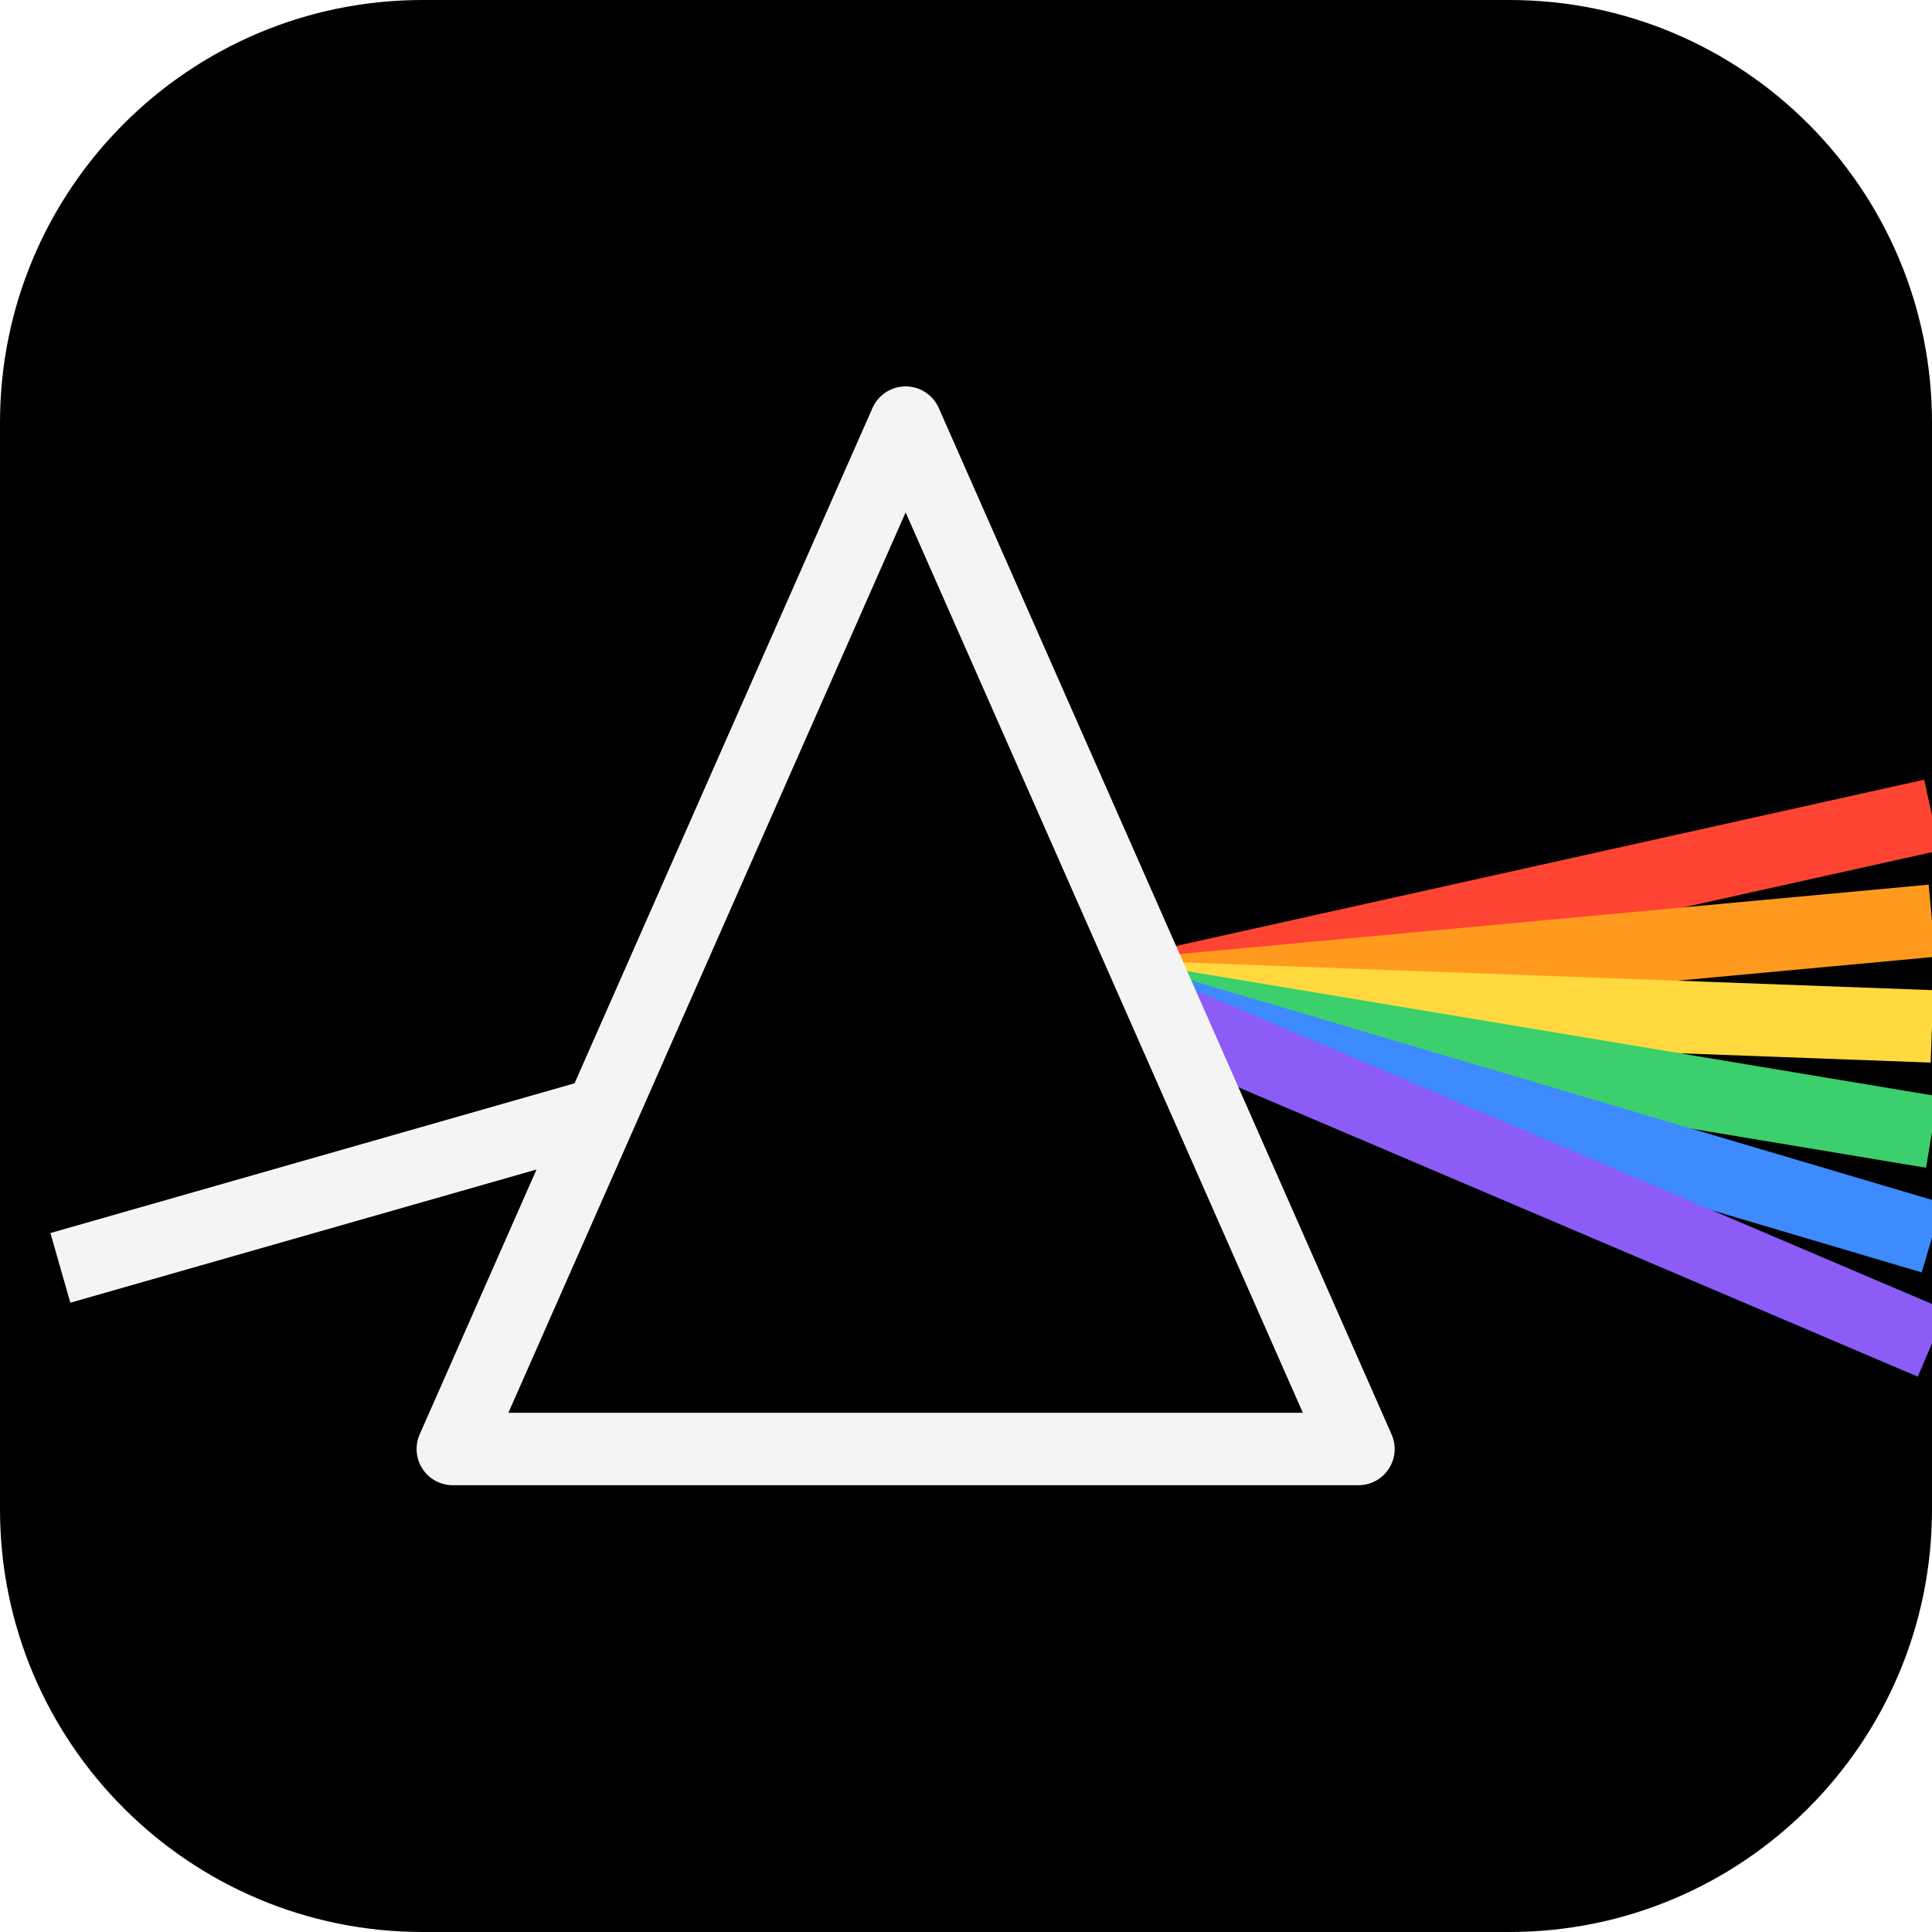
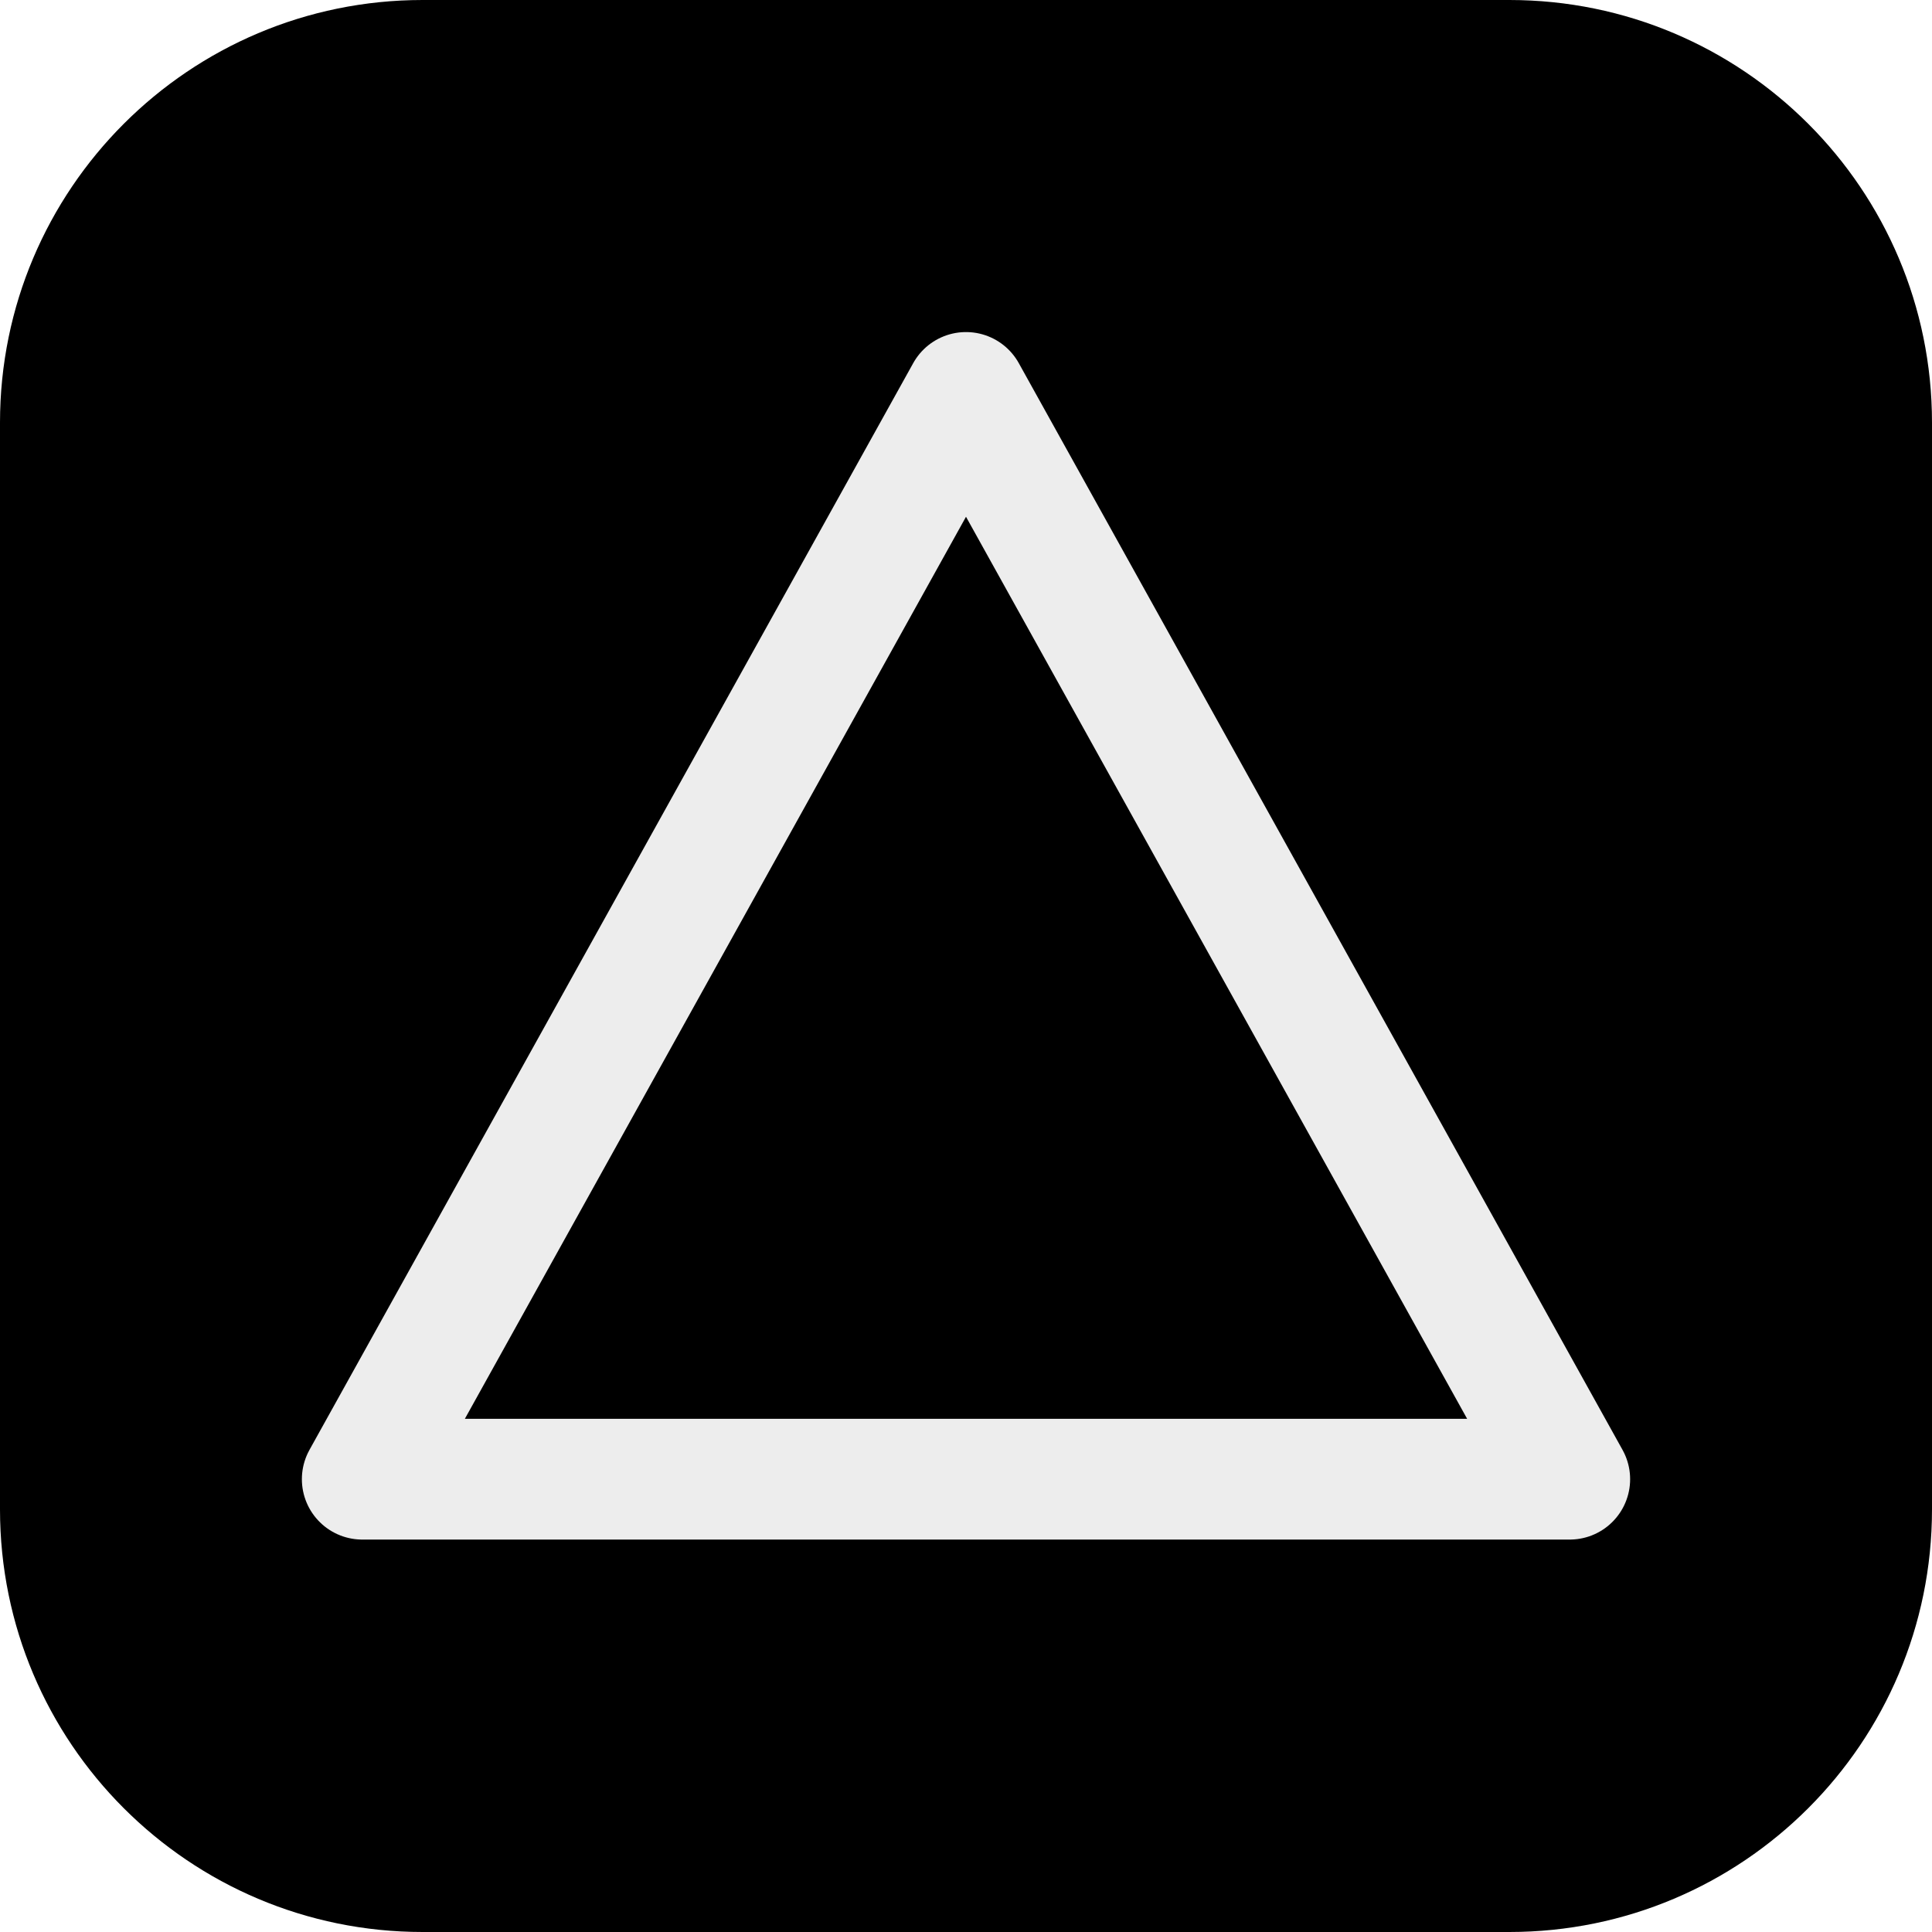
<svg xmlns="http://www.w3.org/2000/svg" viewBox="0 0 64 64">
  <rect width="64" height="64" rx="14" fill="#000" />
-   <line x1="2" y1="42" x2="23" y2="36" stroke="#f4f4f4" stroke-width="2.4" />
-   <g stroke-width="2.4">
-     <line x1="37" y1="33" x2="64" y2="27" stroke="#ff4433" />
-     <line x1="37" y1="33" x2="64" y2="30.5" stroke="#ff9a1f" />
-     <line x1="37" y1="33" x2="64" y2="34" stroke="#ffd93d" />
-     <line x1="37" y1="33" x2="64" y2="37.5" stroke="#3ccf6e" />
-     <line x1="37" y1="33" x2="64" y2="41" stroke="#3d8bff" />
-     <line x1="37" y1="33" x2="64" y2="44.5" stroke="#8b5cf6" />
-   </g>
-   <path d="M30 14 L45 48 L15 48 Z" fill="#000" stroke="#f4f4f4" stroke-width="2.4" stroke-linejoin="round" />
+   <path d="M32 13 L52 49 L12 49 Z" fill="none" stroke="#ededed" stroke-width="4" stroke-linejoin="round" />
</svg>
